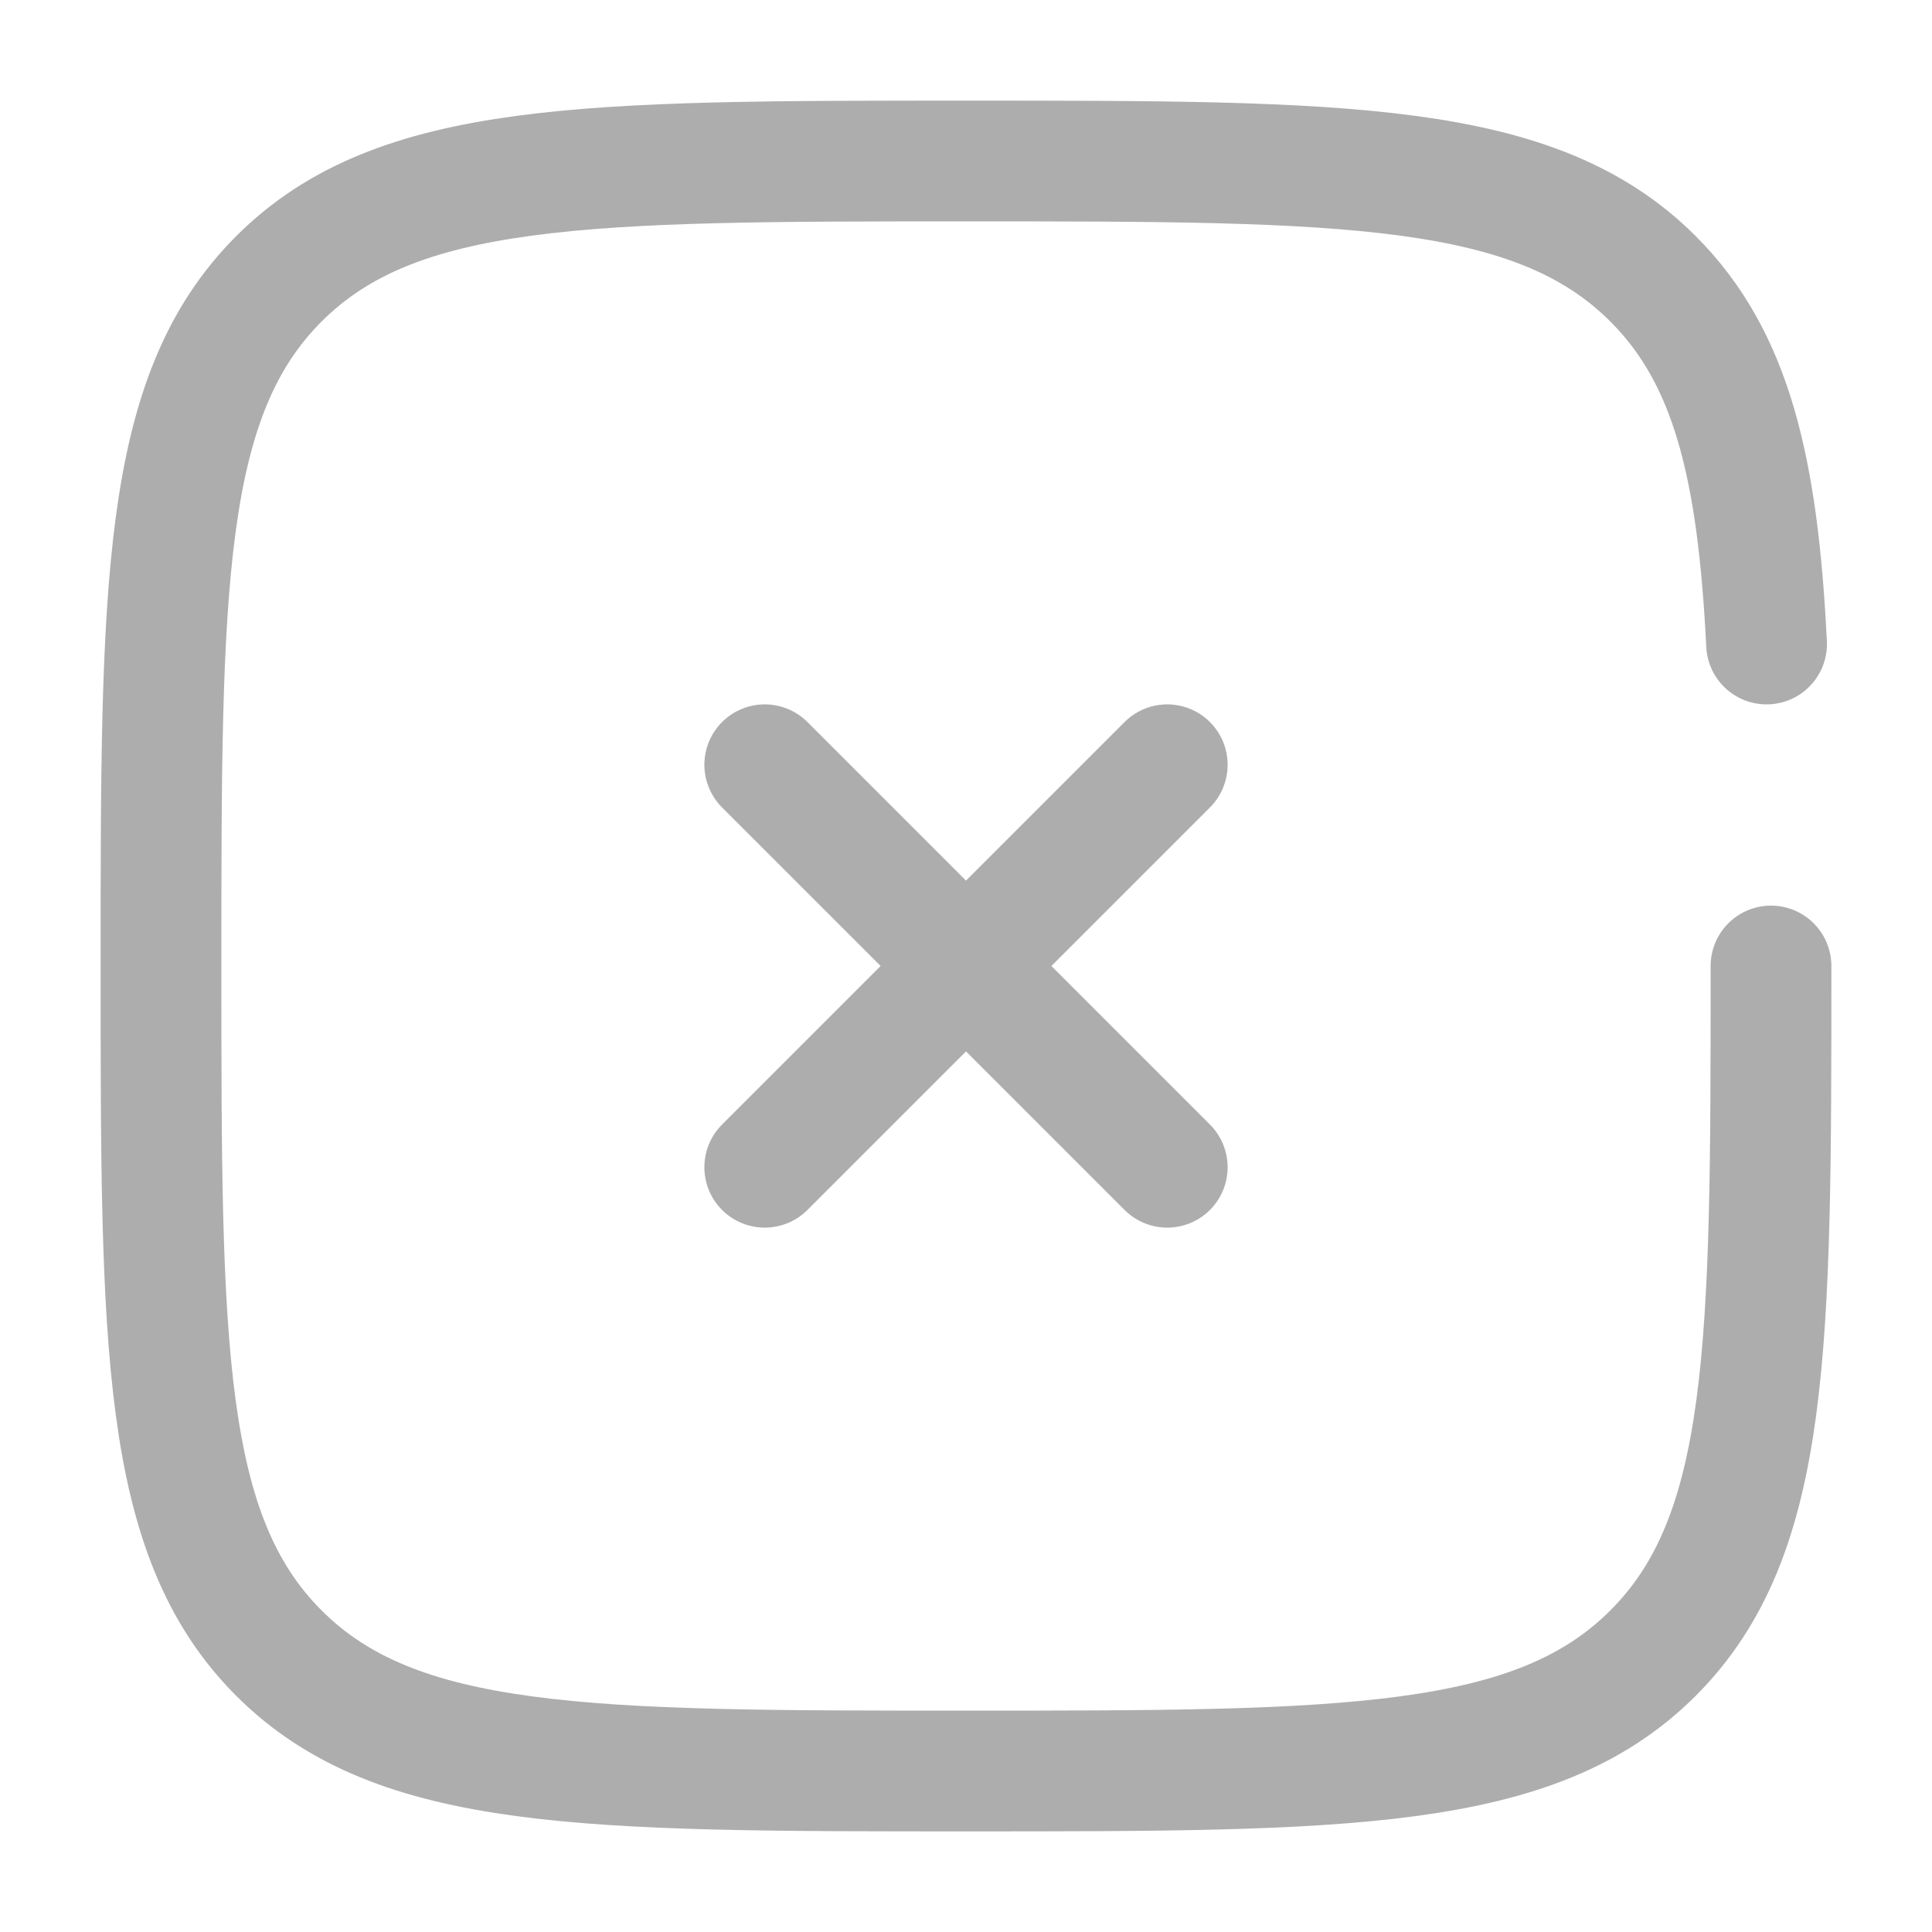
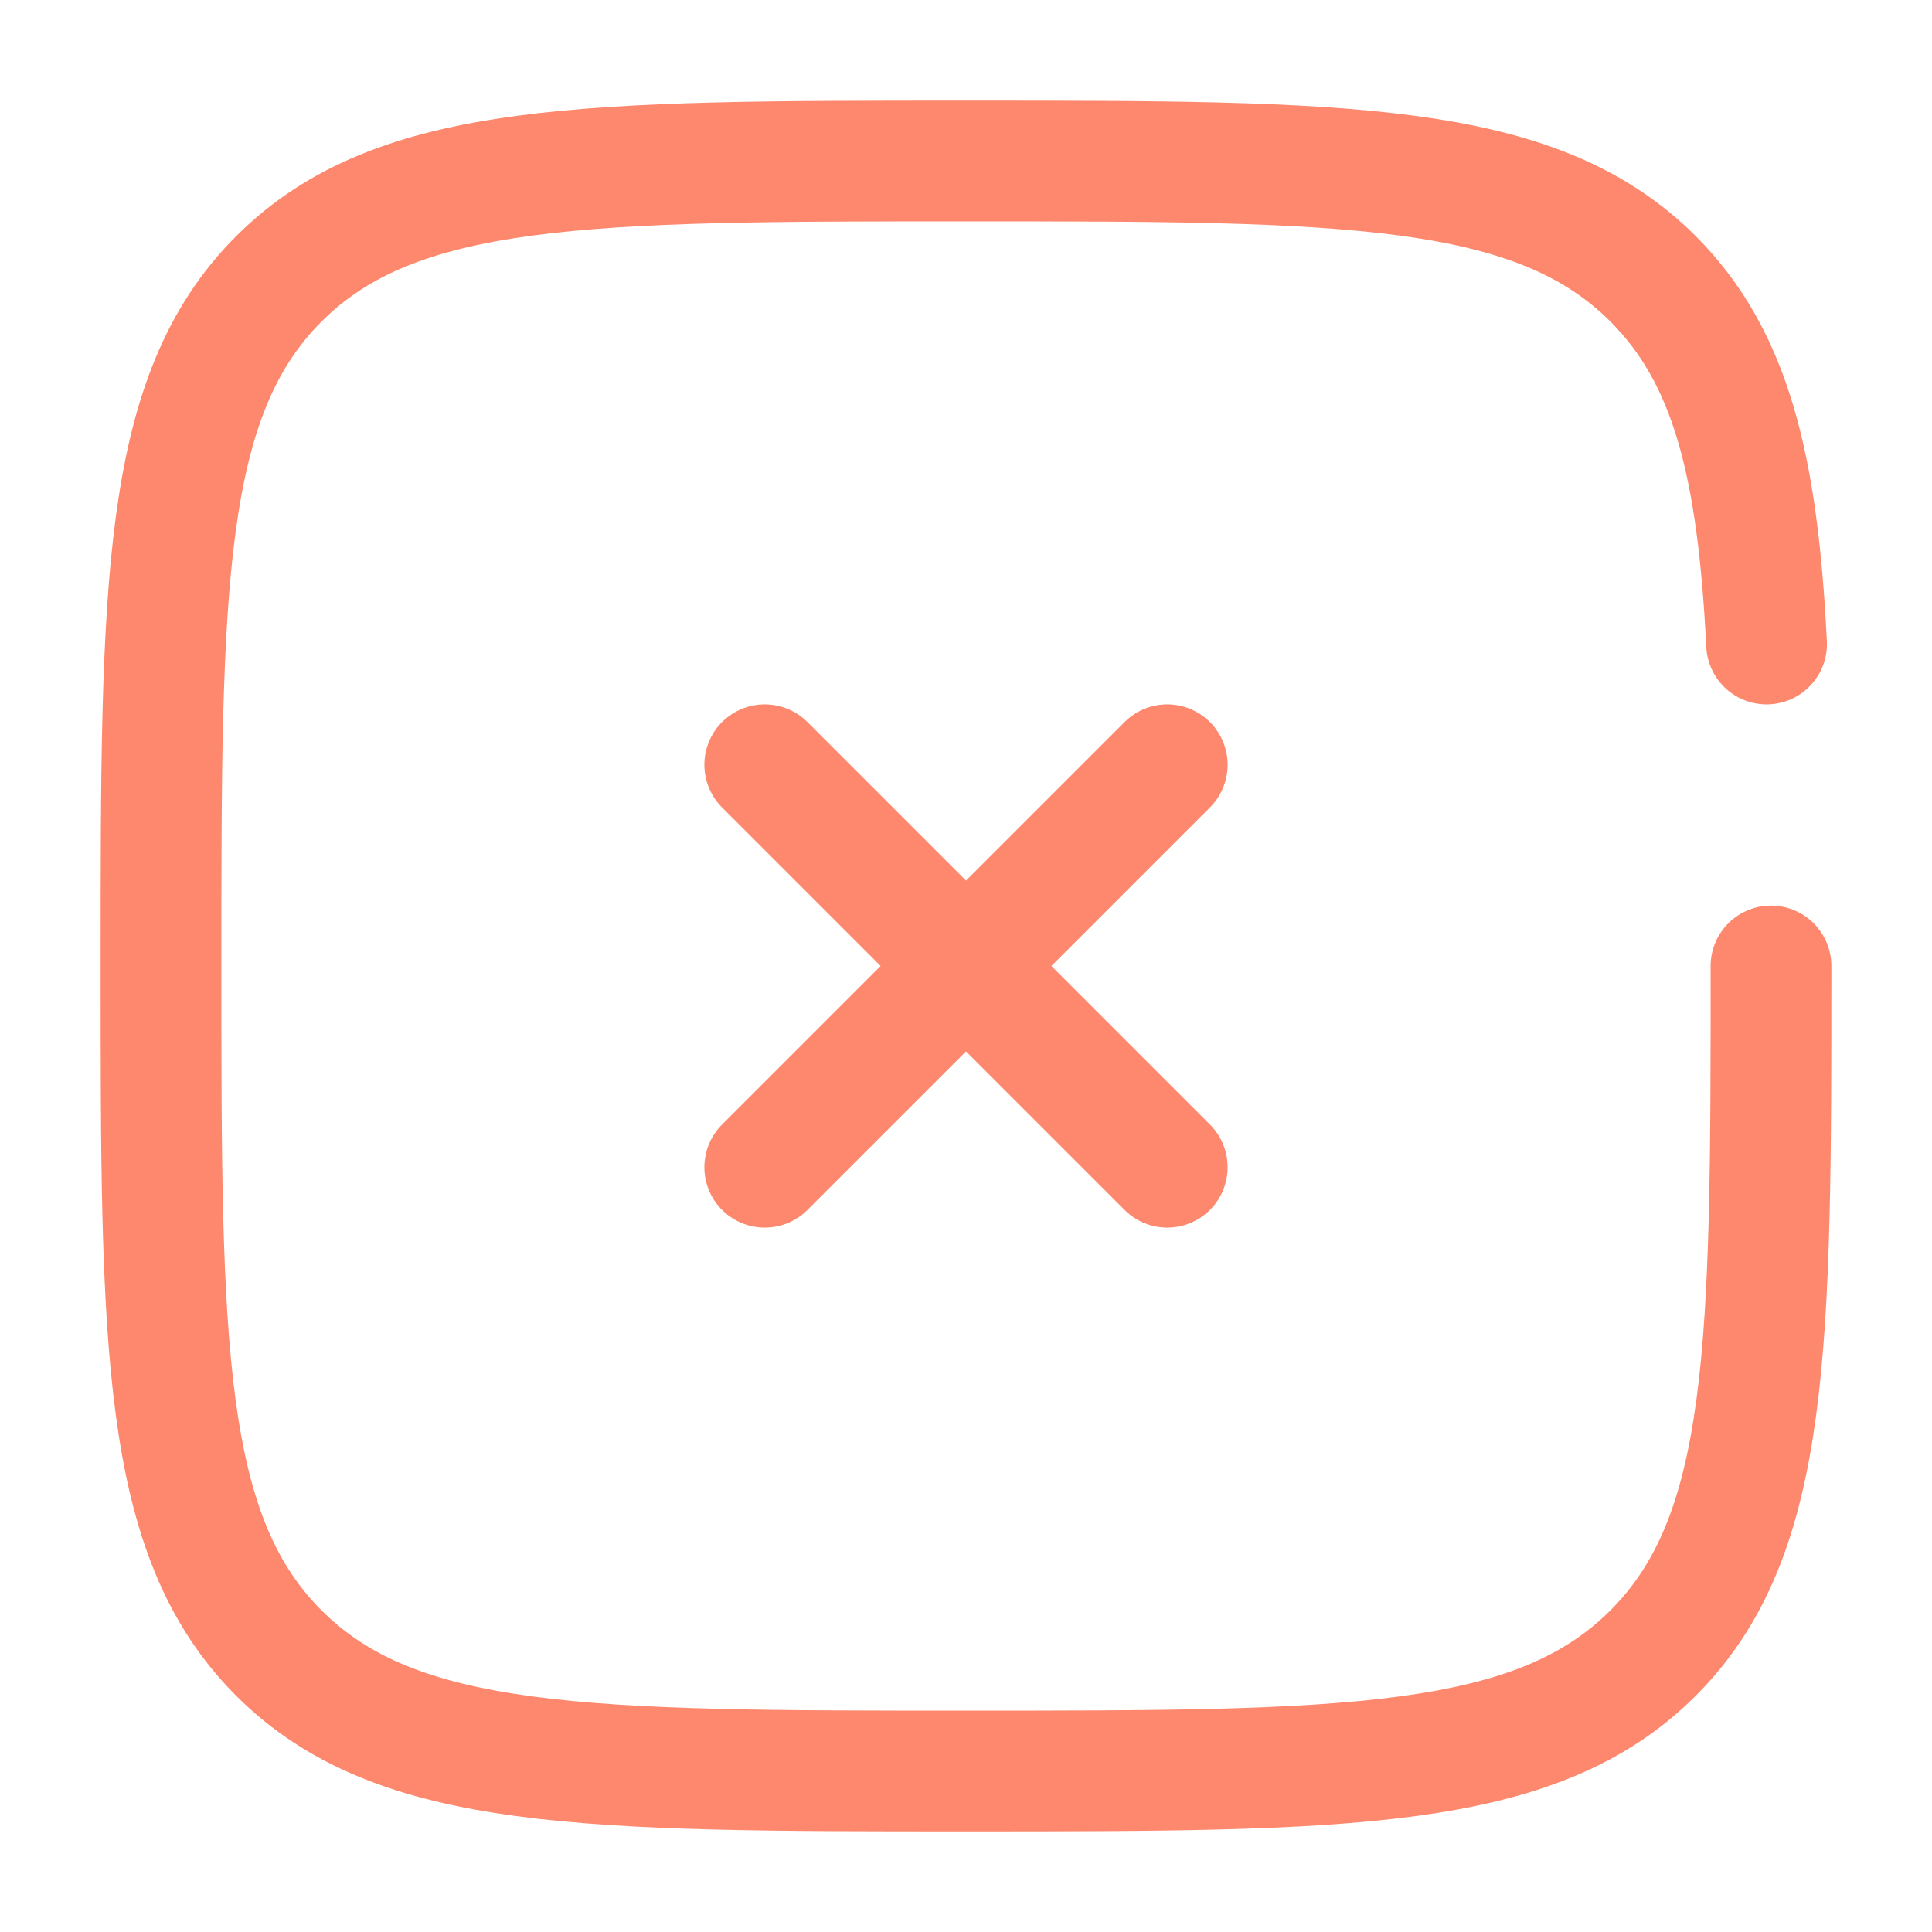
<svg xmlns="http://www.w3.org/2000/svg" width="800px" height="800px" viewBox="0 0 24 24" fill="none">
-   <path d="M14.5 9.5L9.5 14.5M9.5 9.5L14.5 14.5" stroke="#adadae" stroke-width="1.5" stroke-linecap="round" />
-   <path d="M22 12C22 16.714 22 19.071 20.535 20.535C19.071 22 16.714 22 12 22C7.286 22 4.929 22 3.464 20.535C2 19.071 2 16.714 2 12C2 7.286 2 4.929 3.464 3.464C4.929 2 7.286 2 12 2C16.714 2 19.071 2 20.535 3.464C21.509 4.438 21.836 5.807 21.945 8" stroke="#adadae" stroke-width="1.5" stroke-linecap="round" />
+   <path d="M14.5 9.5L9.5 14.5M9.5 9.5L14.5 14.5" stroke="#FE886D" stroke-width="1.5" stroke-linecap="round" />
+   <path d="M22 12C22 16.714 22 19.071 20.535 20.535C19.071 22 16.714 22 12 22C7.286 22 4.929 22 3.464 20.535C2 19.071 2 16.714 2 12C2 7.286 2 4.929 3.464 3.464C4.929 2 7.286 2 12 2C16.714 2 19.071 2 20.535 3.464C21.509 4.438 21.836 5.807 21.945 8" stroke="#FE886D" stroke-width="1.5" stroke-linecap="round" />
</svg>
